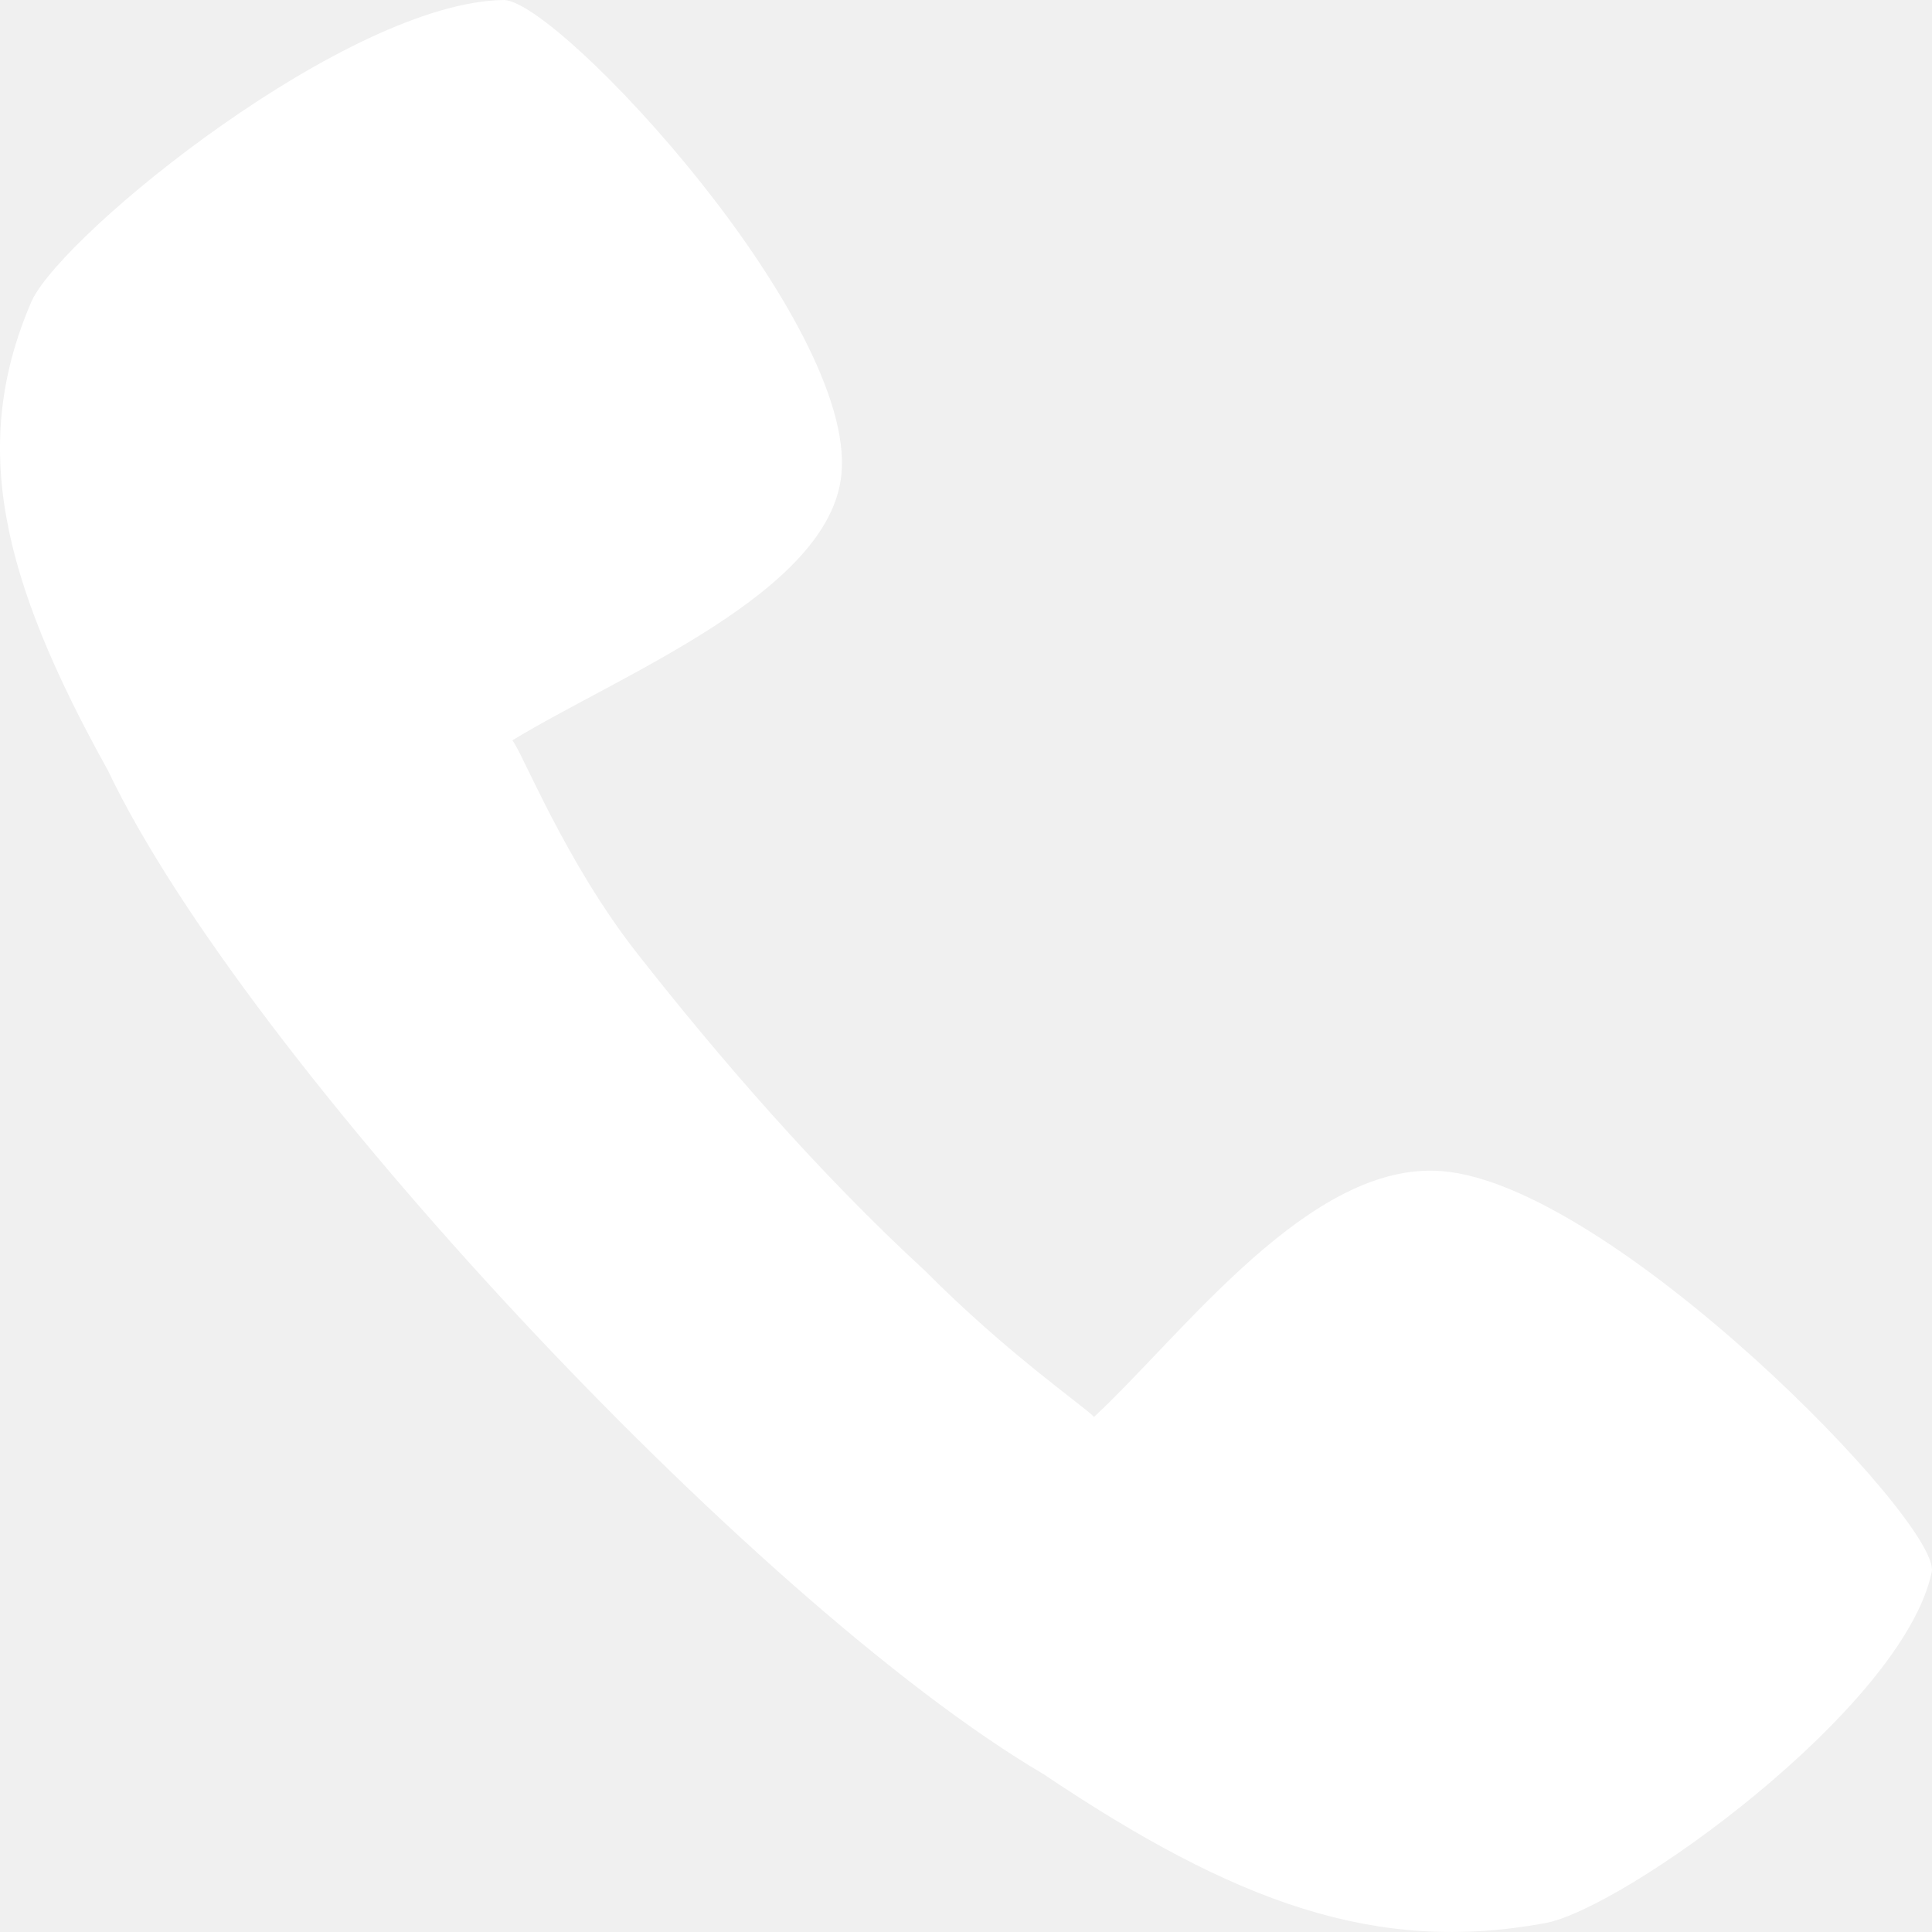
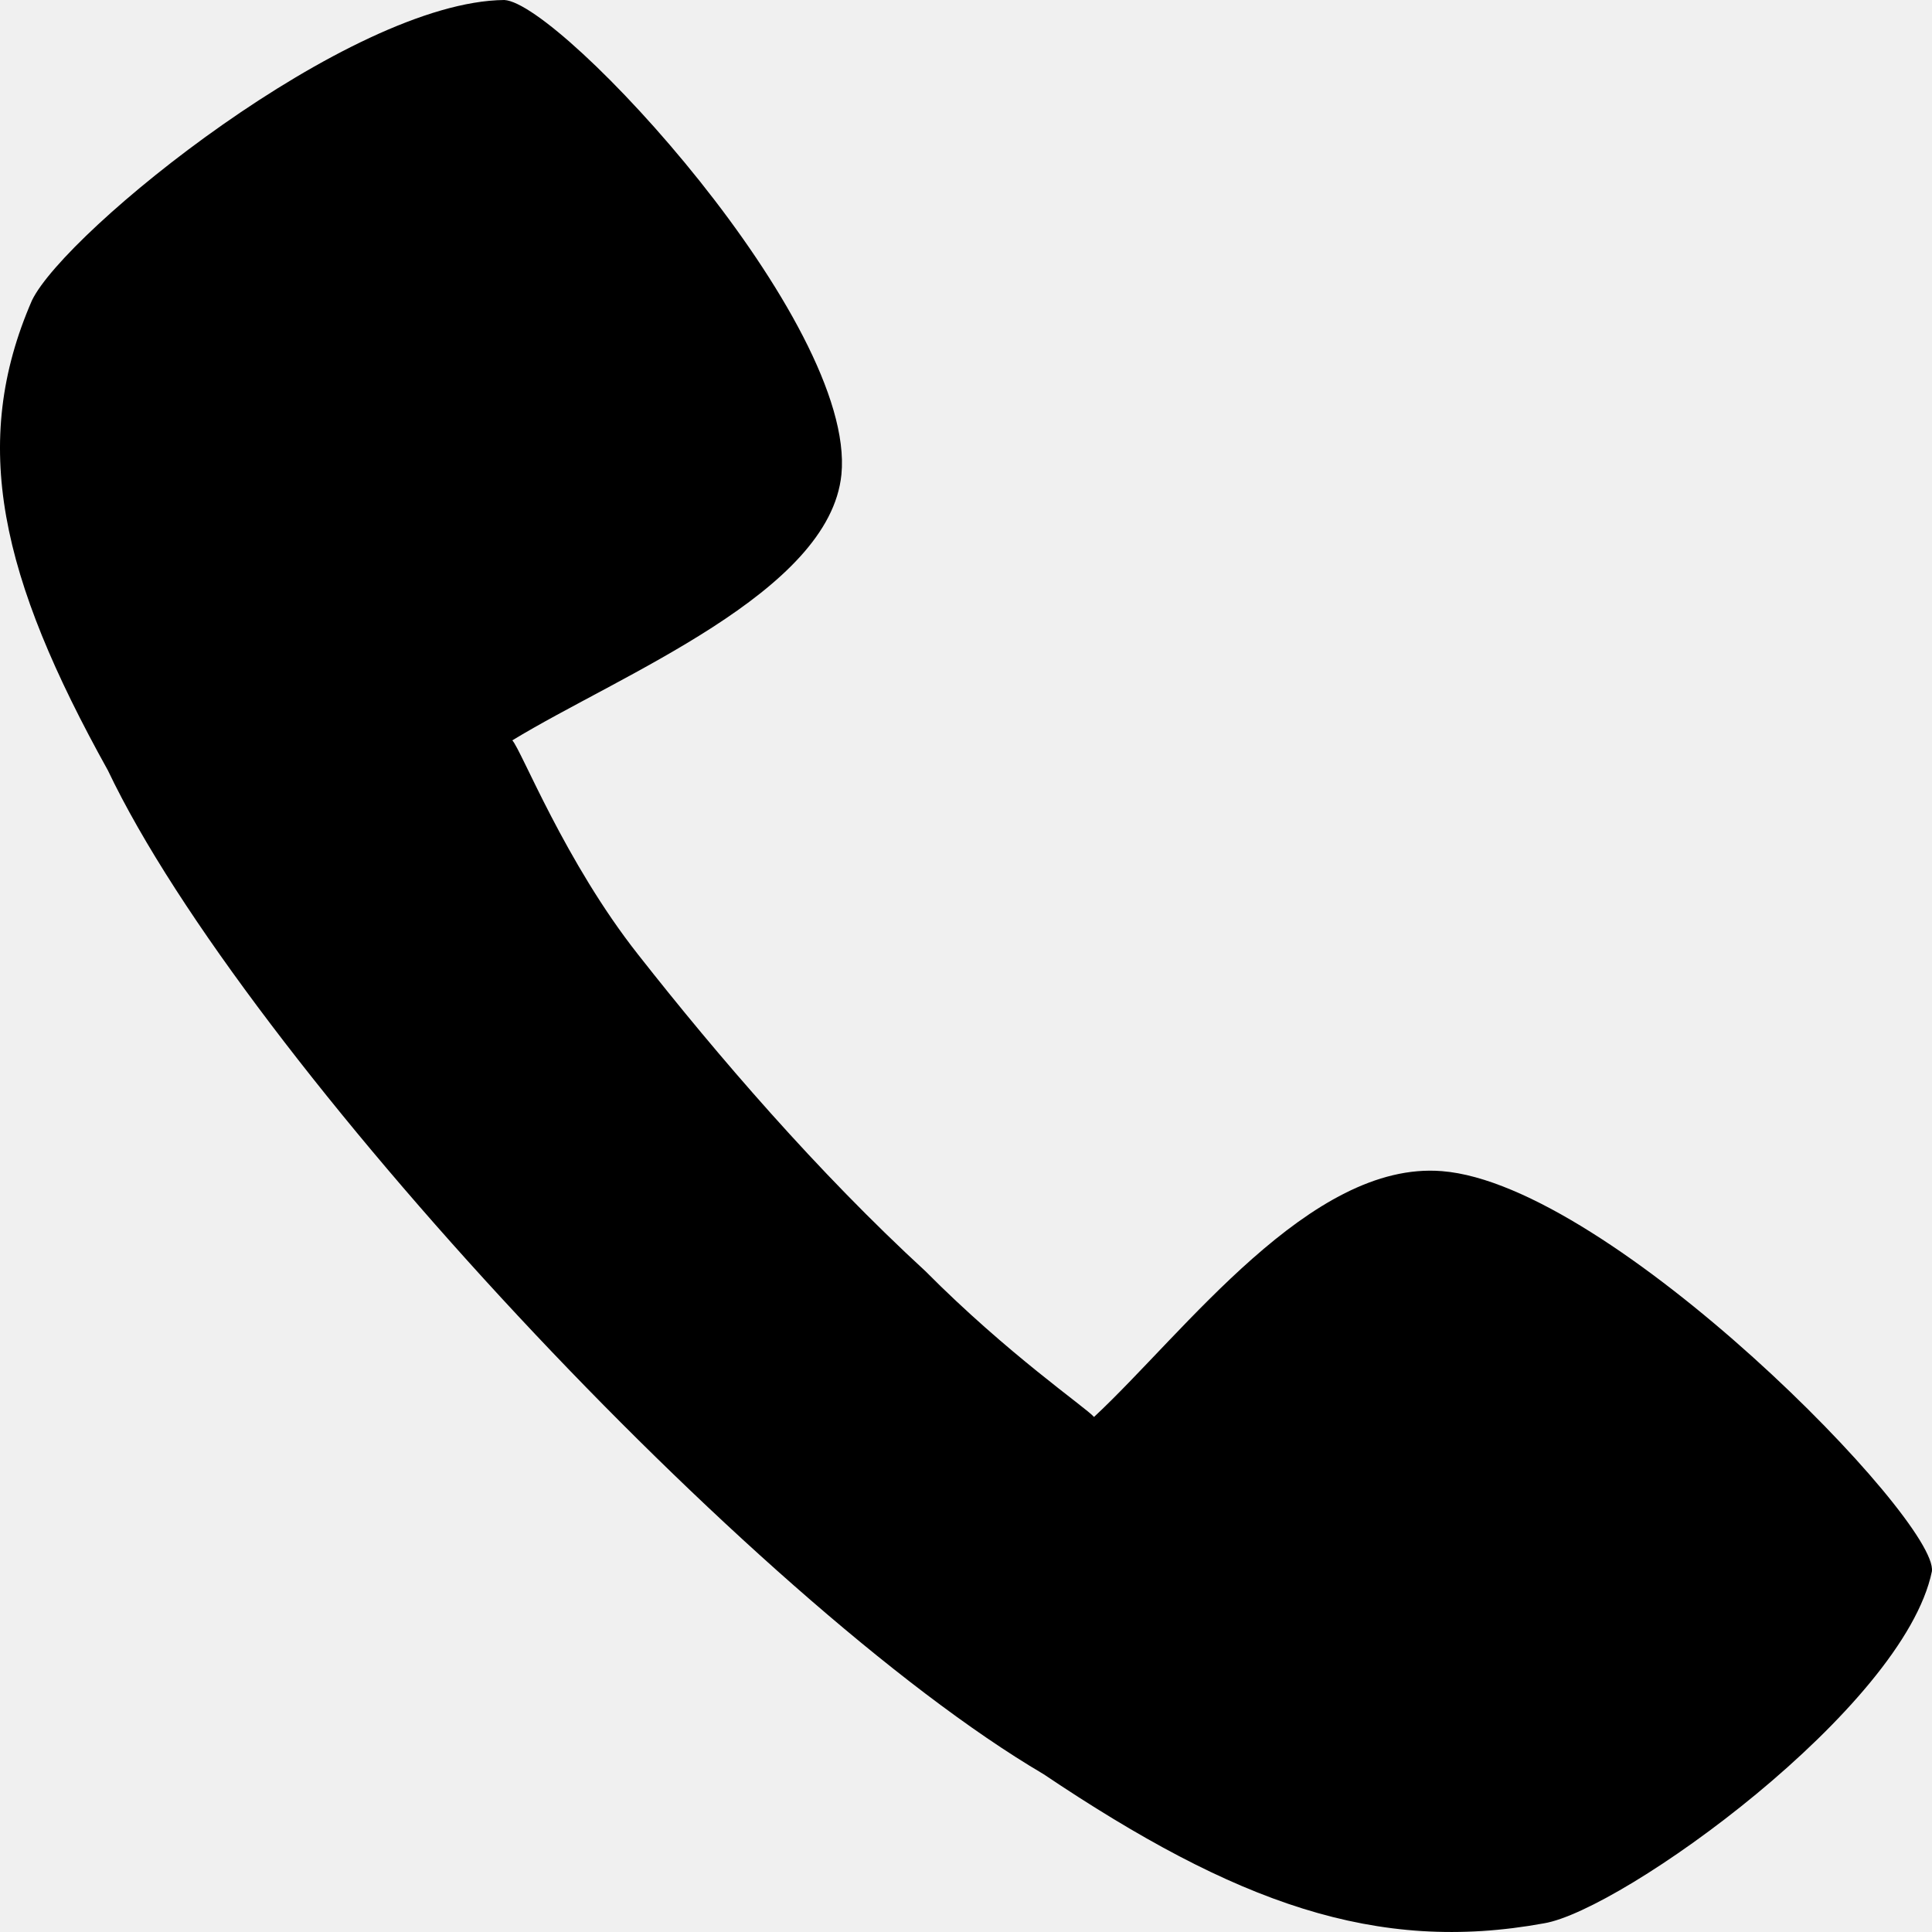
<svg xmlns="http://www.w3.org/2000/svg" width="100" height="100" viewBox="0 0 100 100" fill="none">
-   <path d="M33.035 49.416C29.24 44.611 26.983 38.813 26.517 38.321C32.075 34.931 42.944 30.67 43.552 24.558C44.327 16.66 29.035 0.15 26.103 0C18.08 0.075 3.397 11.955 1.656 15.545C-1.578 22.968 0.025 29.875 5.585 39.876C12.665 54.751 38.964 82.969 54.007 91.826C63.962 98.511 71.233 101.136 79.916 99.551C83.954 98.881 98.534 88.414 99.994 81.336C100.352 78.711 83.402 61.308 74.636 60.618C67.83 60.068 61.304 68.984 56.627 73.341C56.161 72.821 52.173 70.099 47.892 65.788C42.321 60.666 37.144 54.648 33.035 49.416Z" fill="white" />
+   <path d="M33.035 49.416C29.24 44.611 26.983 38.813 26.517 38.321C32.075 34.931 42.944 30.67 43.552 24.558C44.327 16.66 29.035 0.15 26.103 0C18.08 0.075 3.397 11.955 1.656 15.545C-1.578 22.968 0.025 29.875 5.585 39.876C12.665 54.751 38.964 82.969 54.007 91.826C63.962 98.511 71.233 101.136 79.916 99.551C83.954 98.881 98.534 88.414 99.994 81.336C100.352 78.711 83.402 61.308 74.636 60.618C67.83 60.068 61.304 68.984 56.627 73.341C56.161 72.821 52.173 70.099 47.892 65.788C42.321 60.666 37.144 54.648 33.035 49.416Z" fill="#000000" />
</svg>
